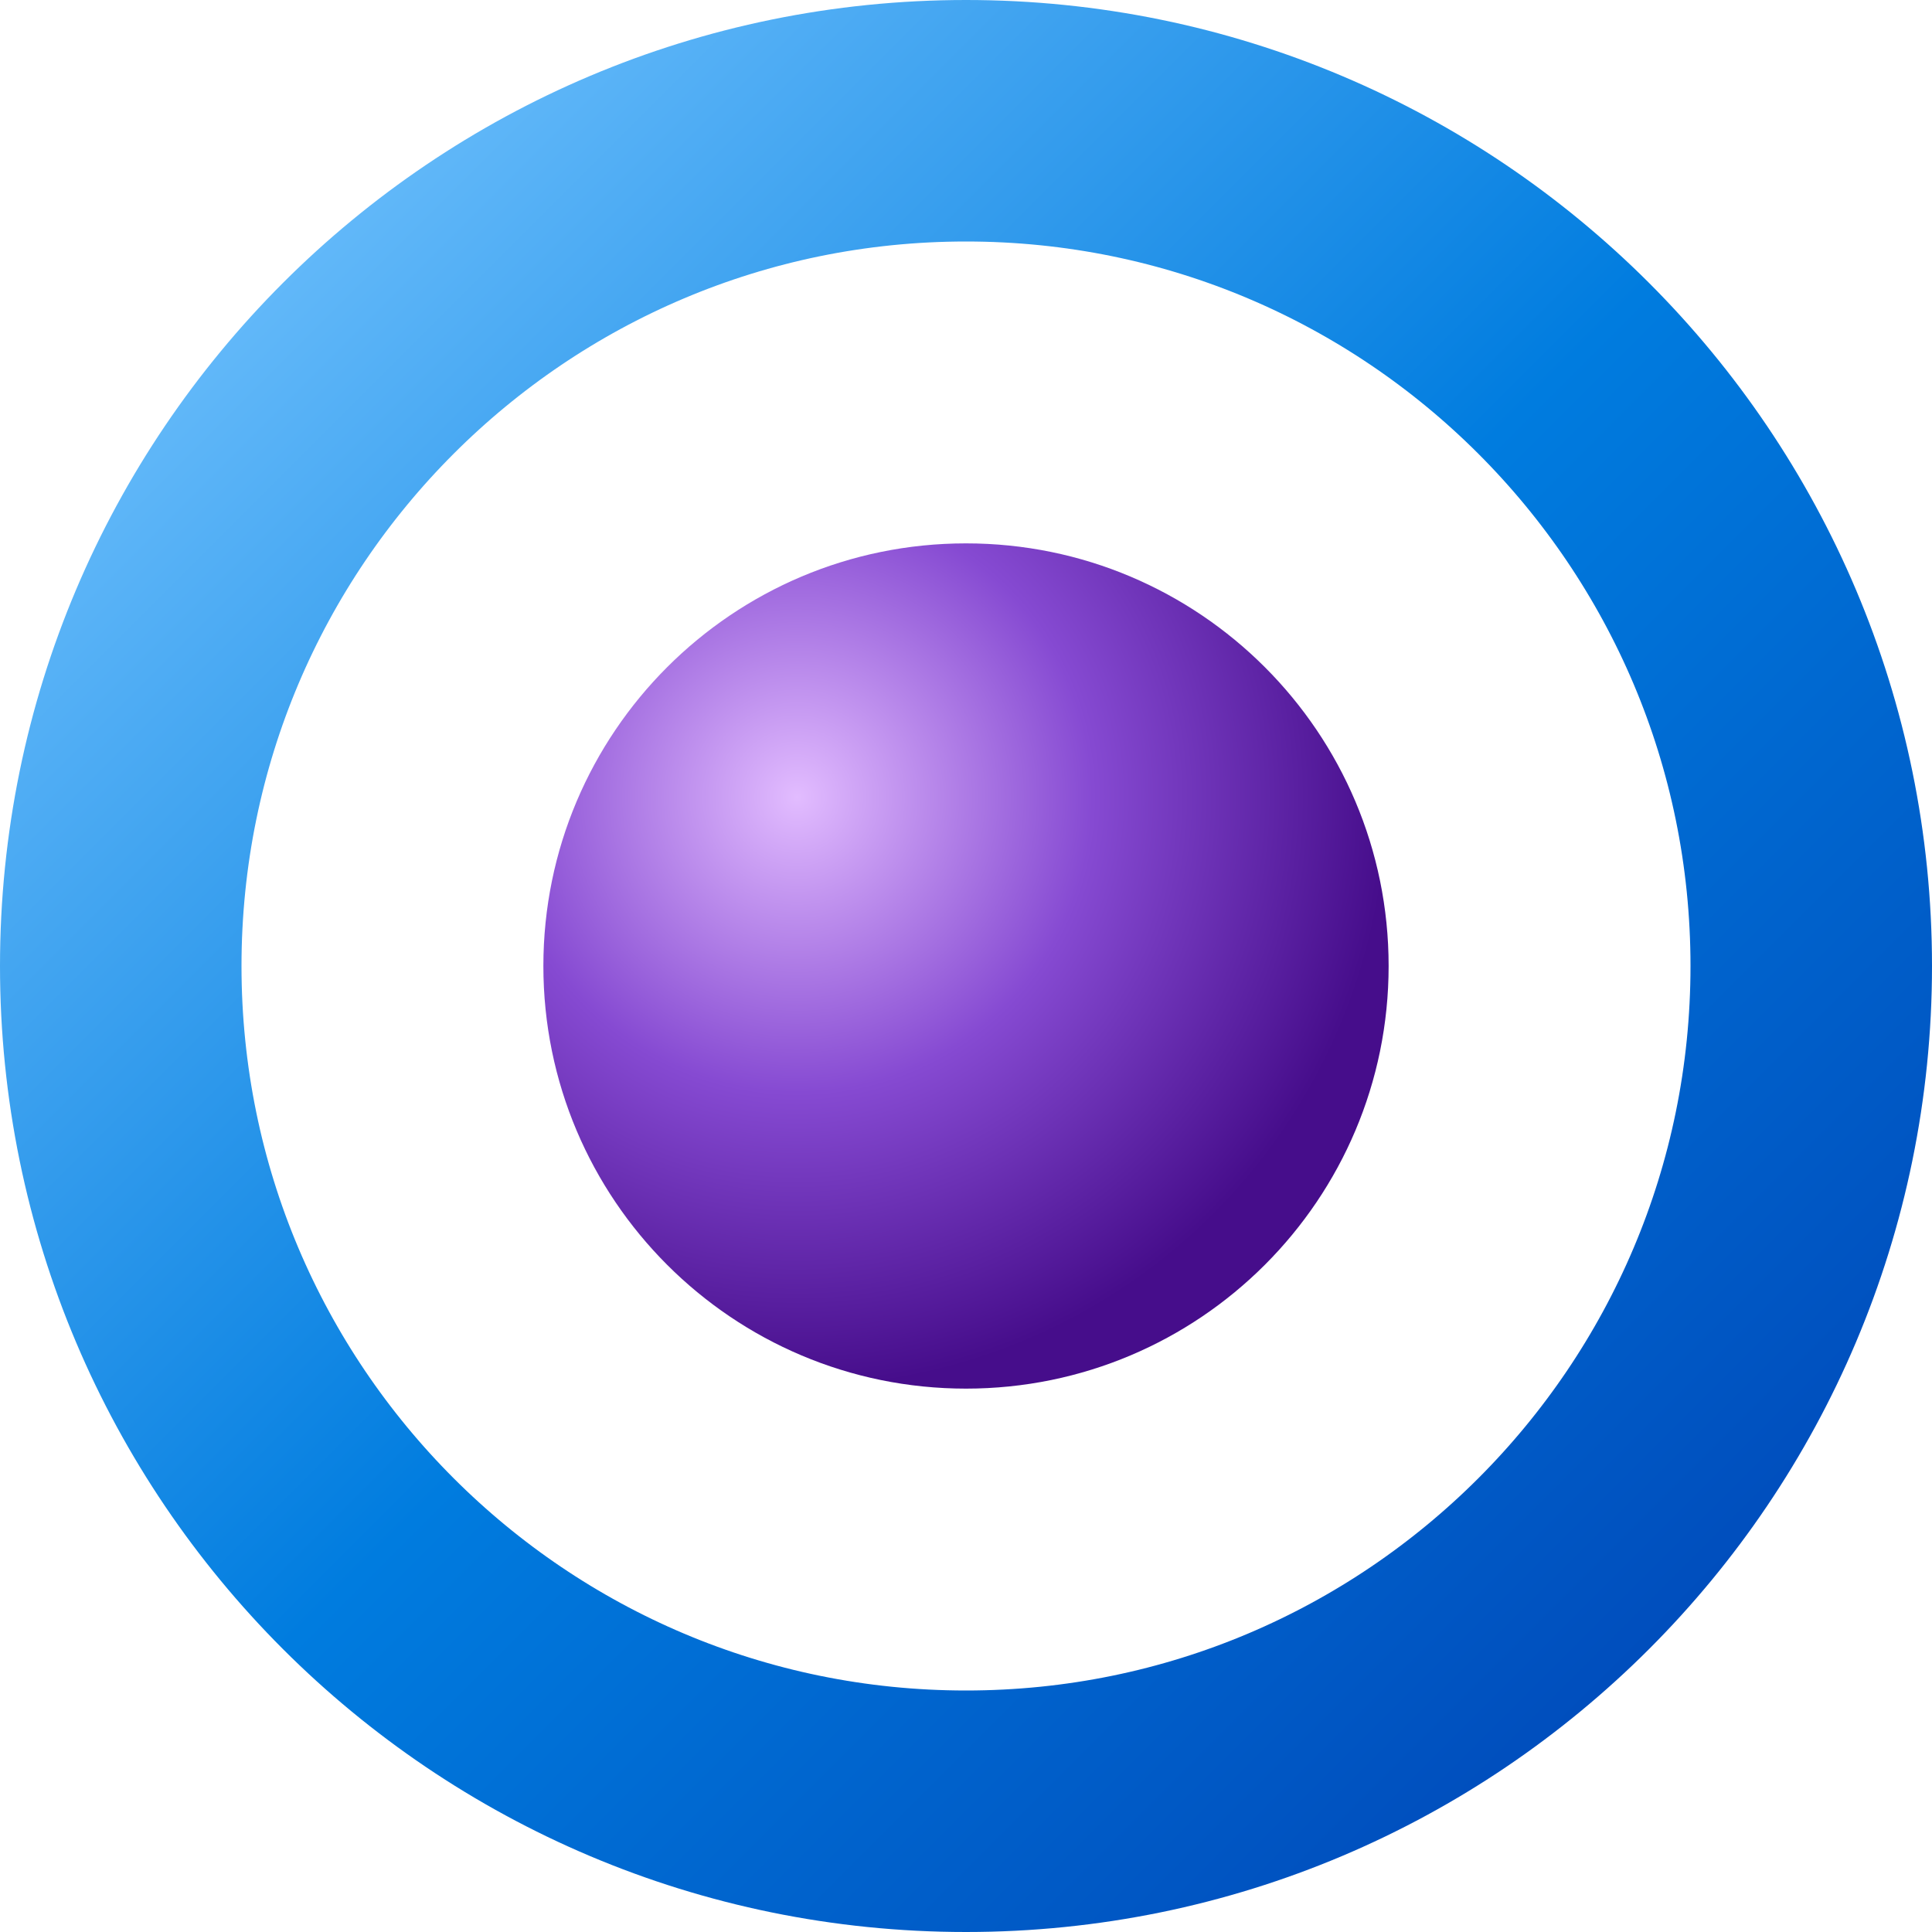
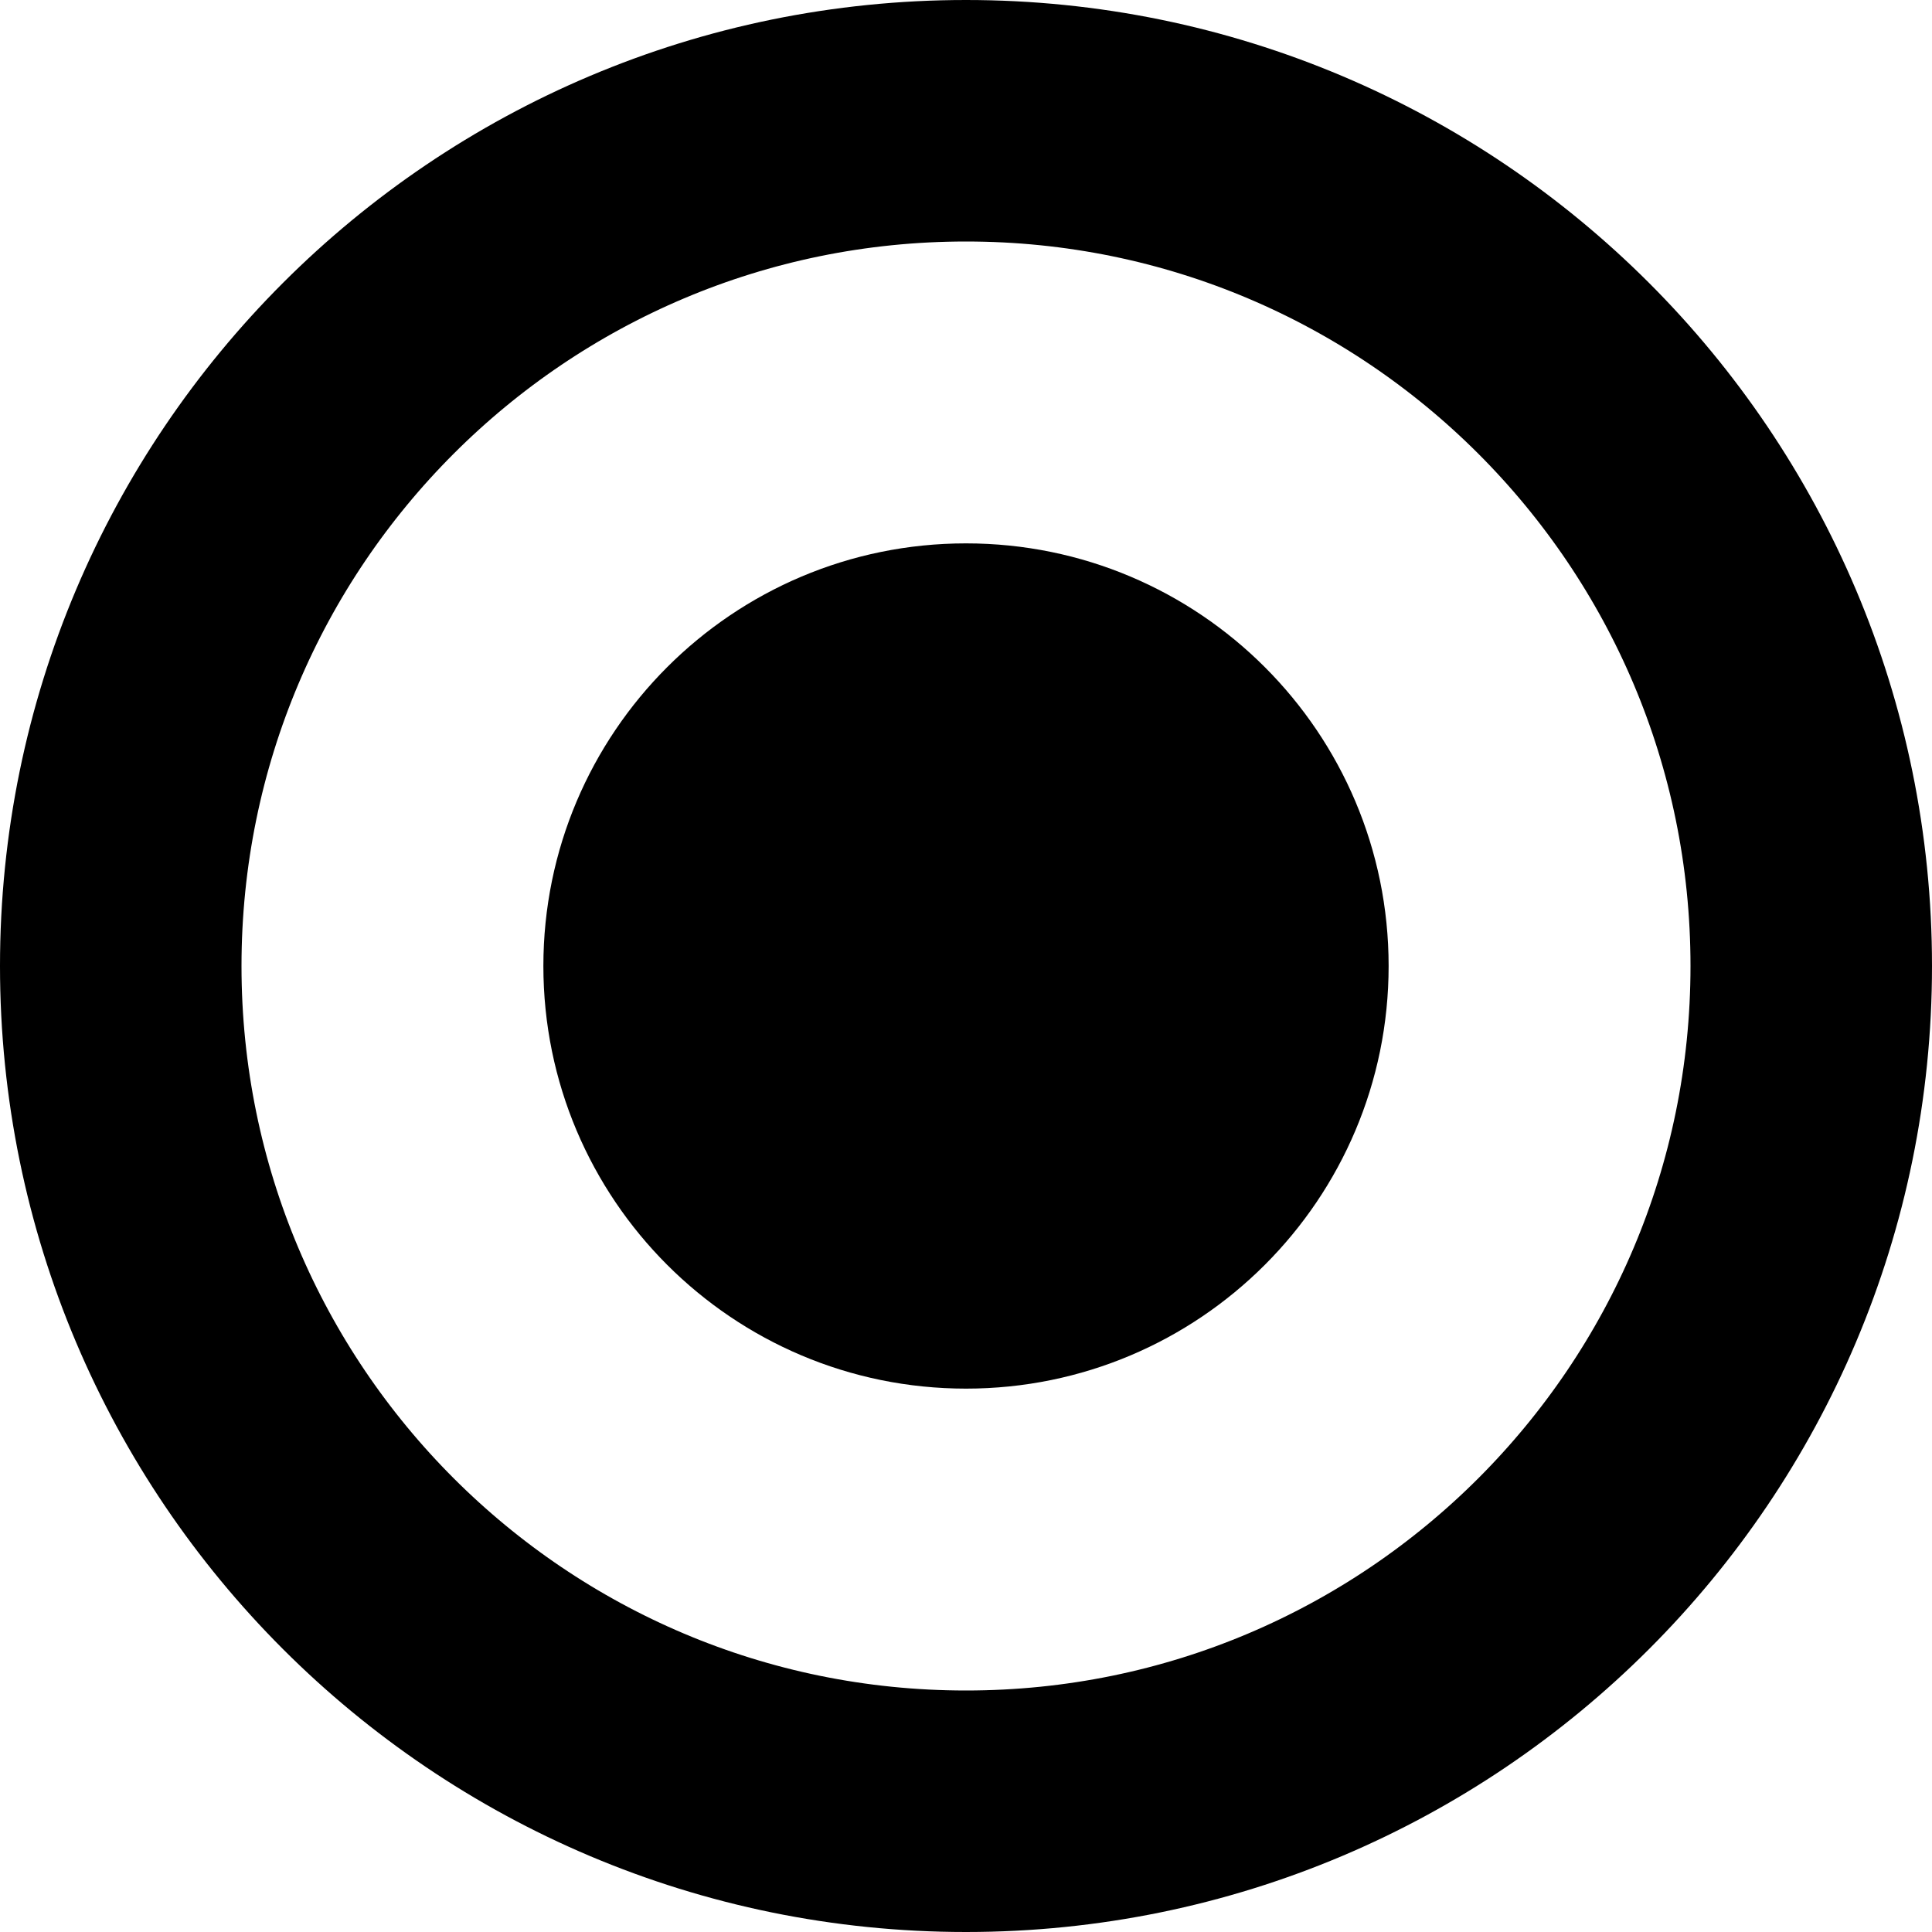
<svg xmlns="http://www.w3.org/2000/svg" viewBox="0 0 32 32">
  <defs>
    <linearGradient id="ring" x1="0%" y1="0%" x2="100%" y2="100%">
-       <stop offset="0%" stop-color="#78c6ff" />
-       <stop offset="50%" stop-color="#007cdf" />
-       <stop offset="100%" stop-color="#0043b5" />
+       <stop offset="0%" stop-color="oklch(82.8% 0.111 230.318)" />
+       <stop offset="50%" stop-color="oklch(68.5% 0.169 237.323)" />
+       <stop offset="100%" stop-color="oklch(50% 0.134 242.749)" />
    </linearGradient>
    <radialGradient id="core" cx="30%" cy="30%" r="70%">
-       <stop offset="0%" stop-color="#e2bcff" />
-       <stop offset="50%" stop-color="#864ad2" />
-       <stop offset="100%" stop-color="#460d8b" />
+       <stop offset="0%" stop-color="oklch(89.4% 0.057 293.283)" />
+       <stop offset="50%" stop-color="oklch(60.6% 0.25 292.717)" />
+       <stop offset="100%" stop-color="oklch(43.2% 0.232 292.759)" />
    </radialGradient>
  </defs>
  <circle cx="16" cy="16" r="14" fill="none" stroke="url(#ring)" stroke-width="4" />
  <circle cx="16" cy="16" r="7" fill="url(#core)" />
</svg>
